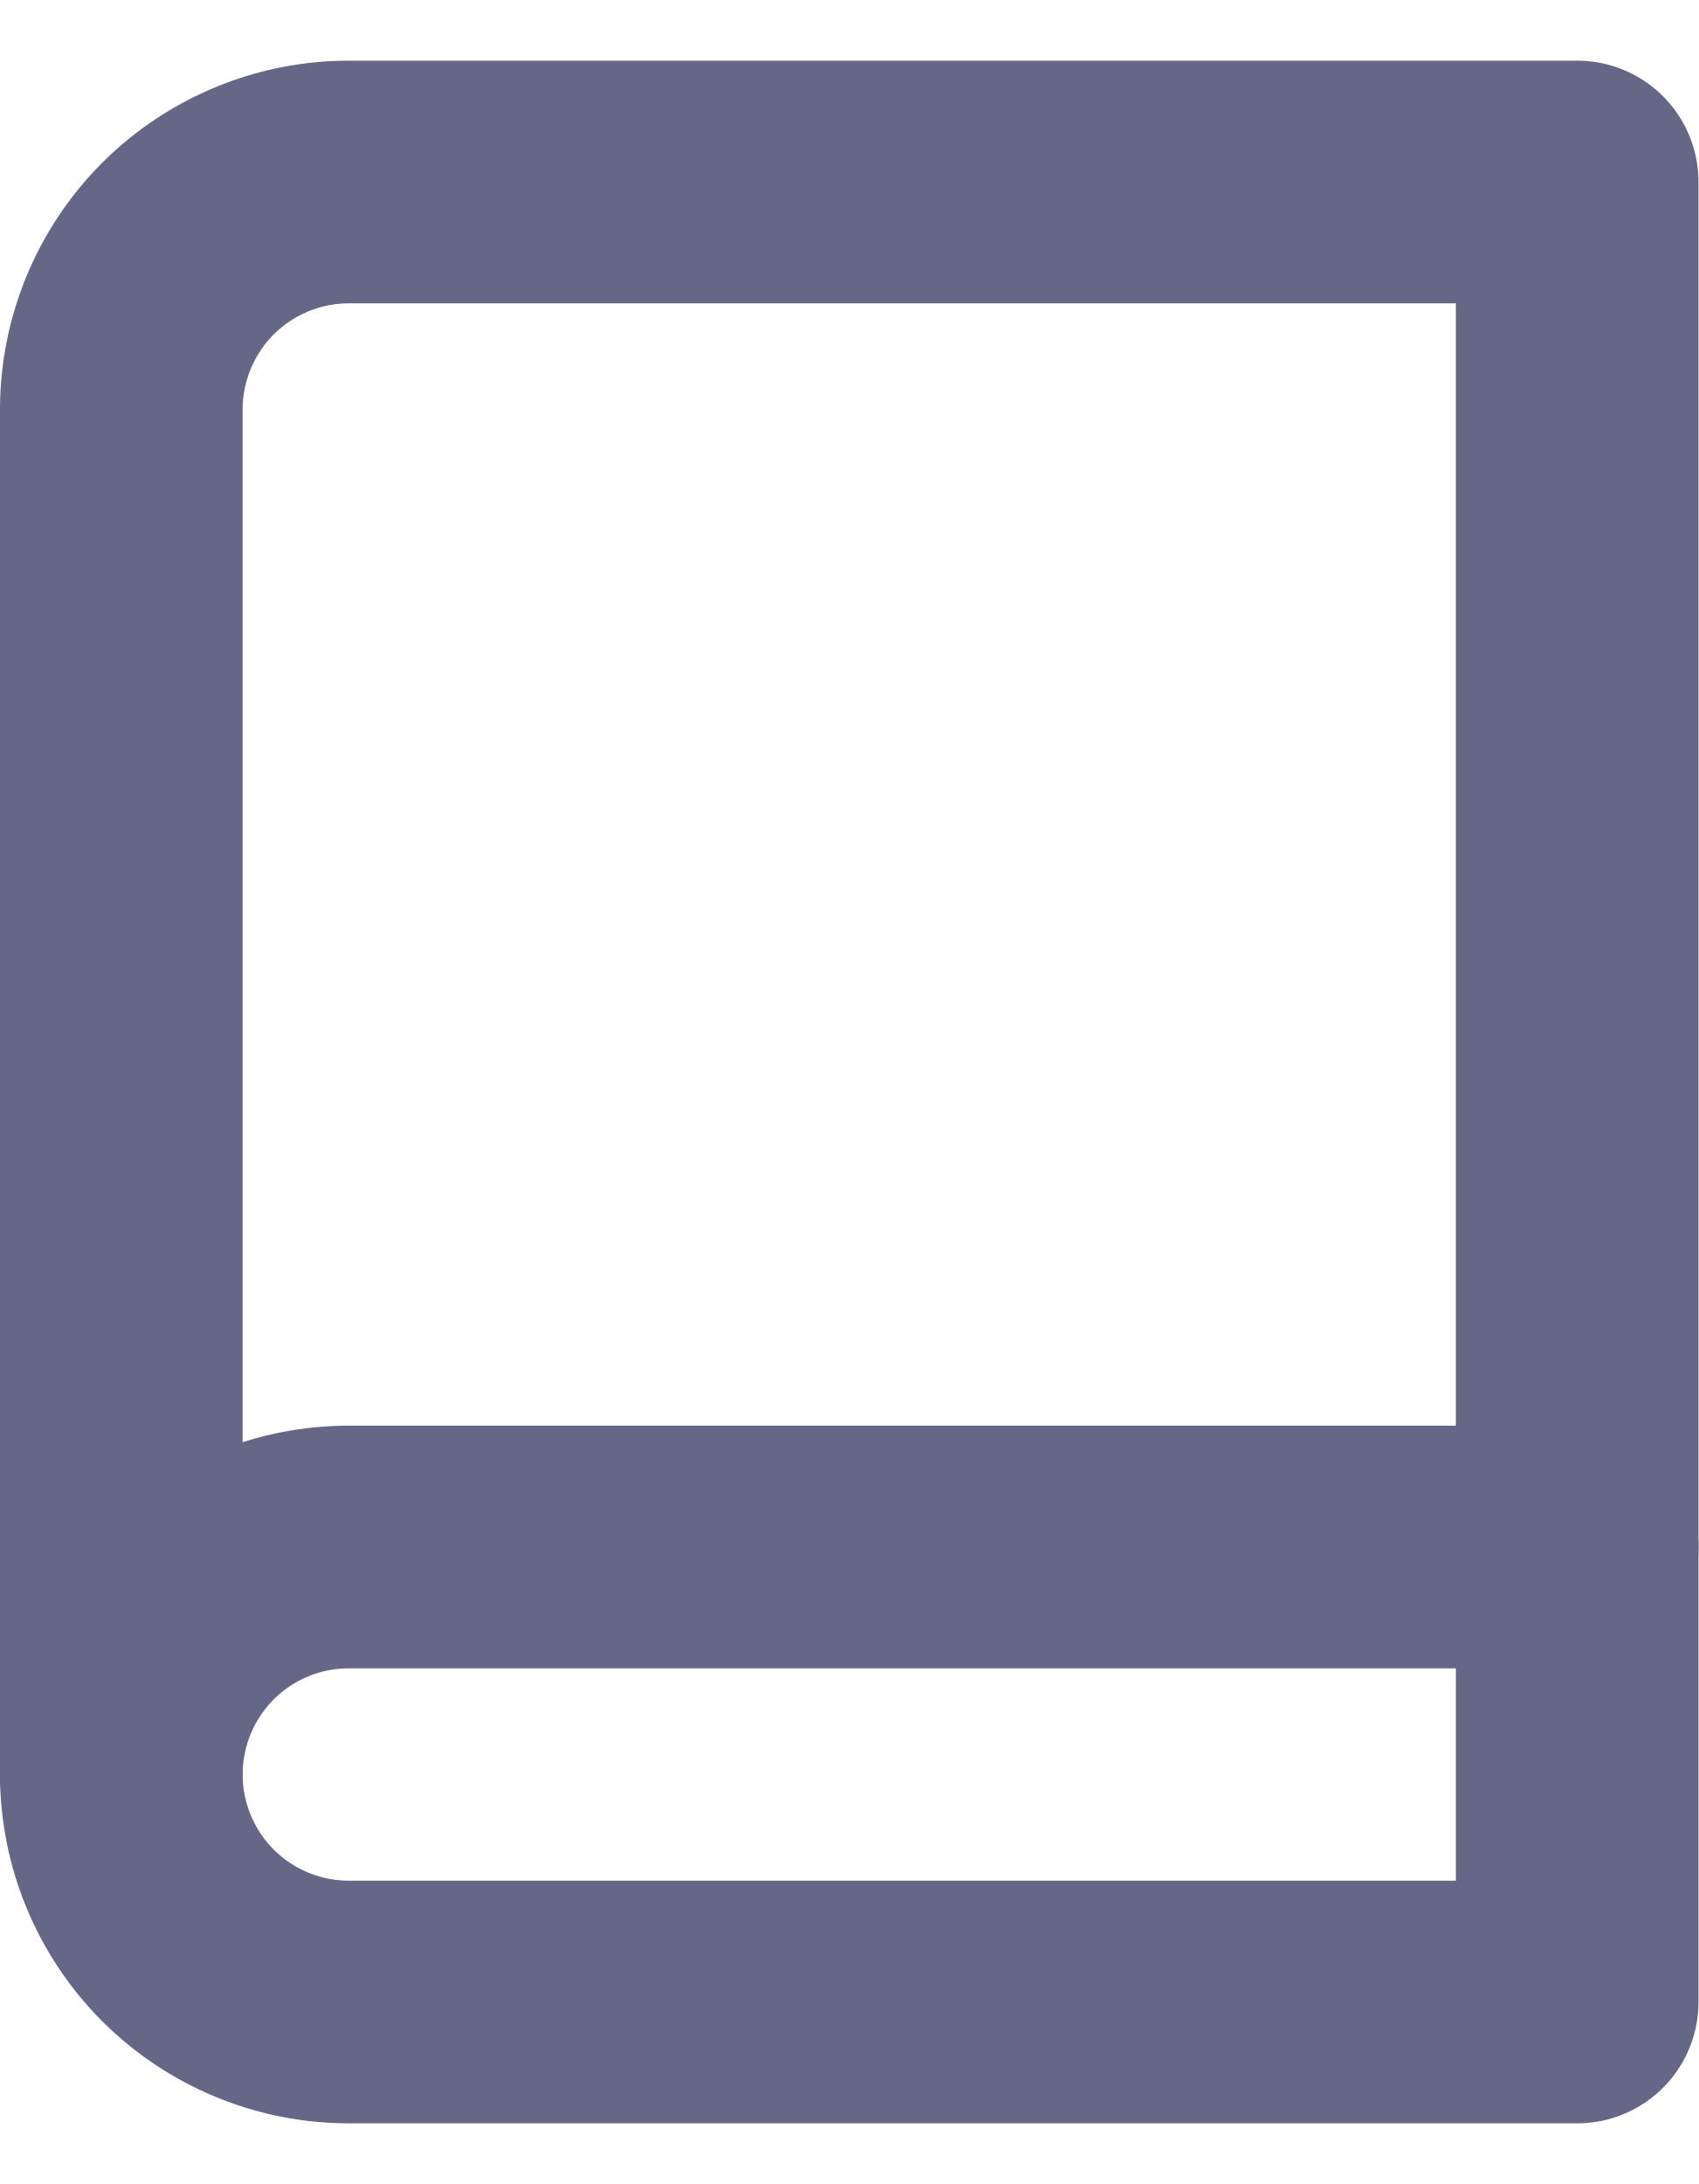
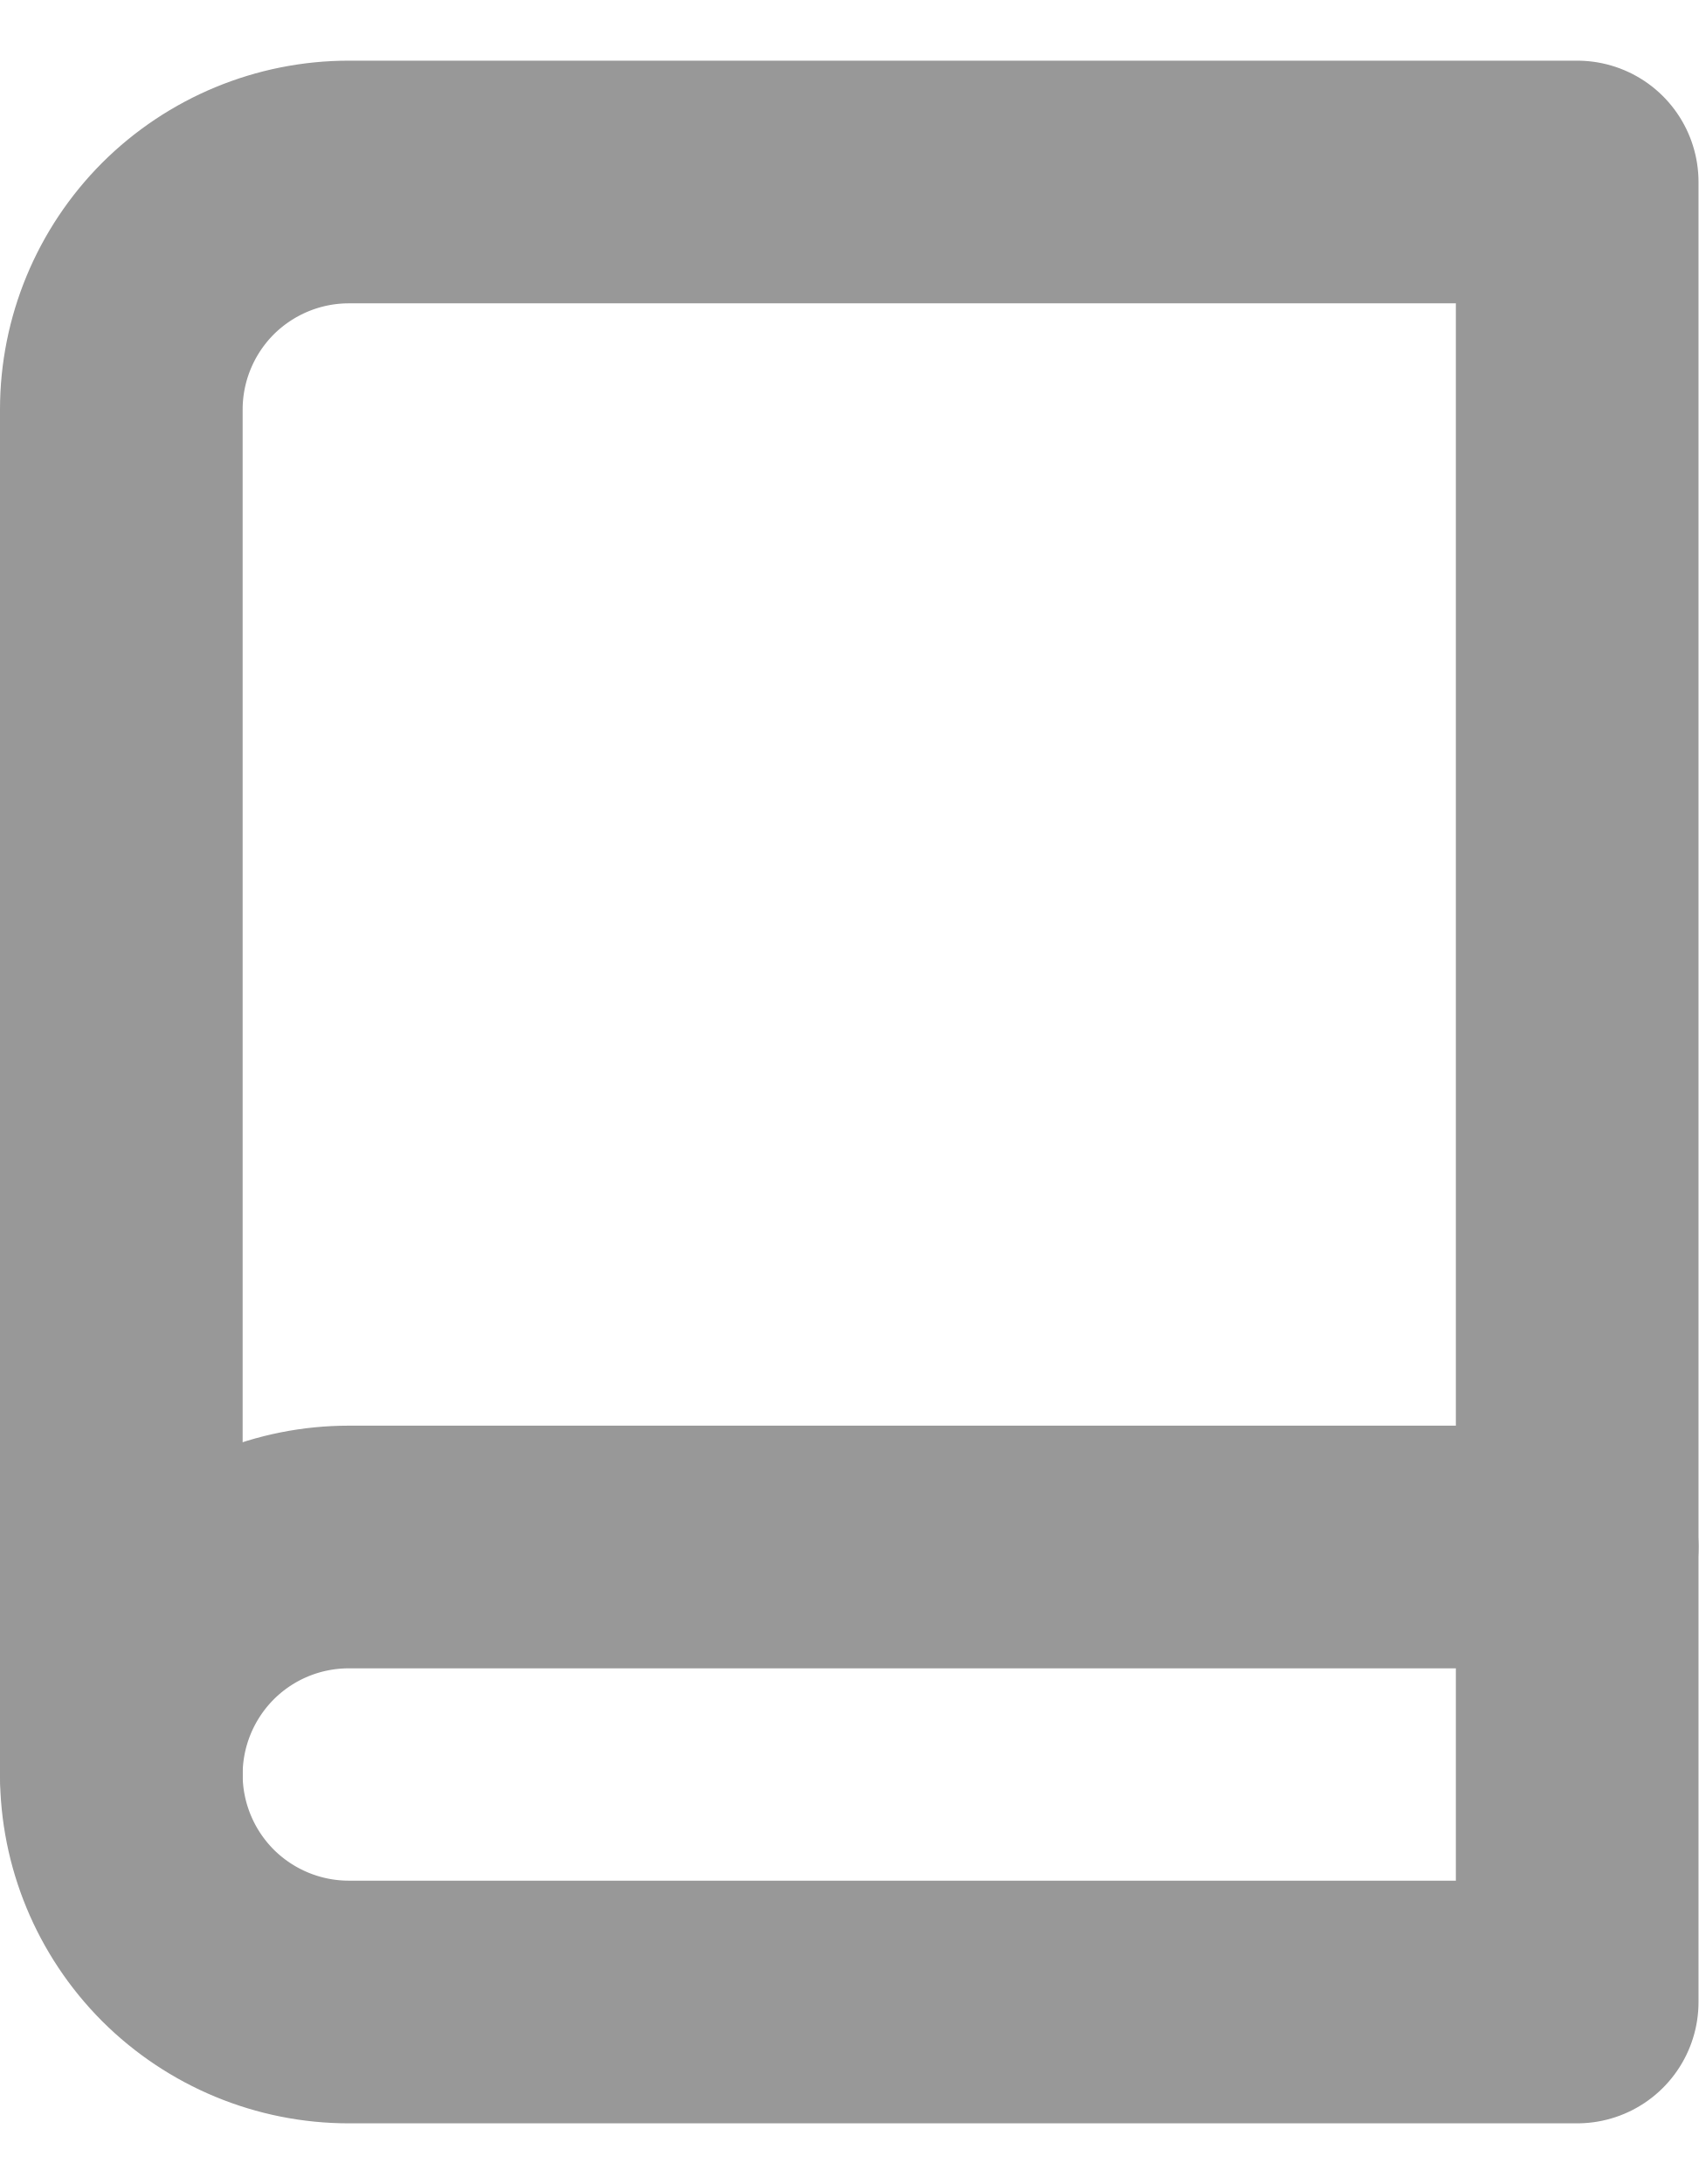
<svg xmlns="http://www.w3.org/2000/svg" width="14" height="18" viewBox="0 0 14 18" fill="none">
-   <path d="M1 14.625C1 14.128 1.198 13.651 1.549 13.299C1.901 12.947 2.378 12.75 2.875 12.75H13" stroke="#666687" stroke-width="2" stroke-linecap="round" stroke-linejoin="round" />
-   <path d="M2.875 1.5H13V16.5H2.875C2.378 16.5 1.901 16.302 1.549 15.951C1.198 15.599 1 15.122 1 14.625V3.375C1 2.878 1.198 2.401 1.549 2.049C1.901 1.698 2.378 1.5 2.875 1.5V1.5Z" stroke="#666687" stroke-width="2" stroke-linecap="round" stroke-linejoin="round" />
+   <path d="M1 14.625C1 14.128 1.198 13.651 1.549 13.299C1.901 12.947 2.378 12.75 2.875 12.75H13" stroke="#989898" stroke-width="2" stroke-linecap="round" stroke-linejoin="round" />
+   <path d="M2.875 1.5H13V16.5H2.875C2.378 16.5 1.901 16.302 1.549 15.951C1.198 15.599 1 15.122 1 14.625V3.375C1 2.878 1.198 2.401 1.549 2.049C1.901 1.698 2.378 1.5 2.875 1.5V1.5Z" stroke="#989898" stroke-width="2" stroke-linecap="round" stroke-linejoin="round" />
</svg>
